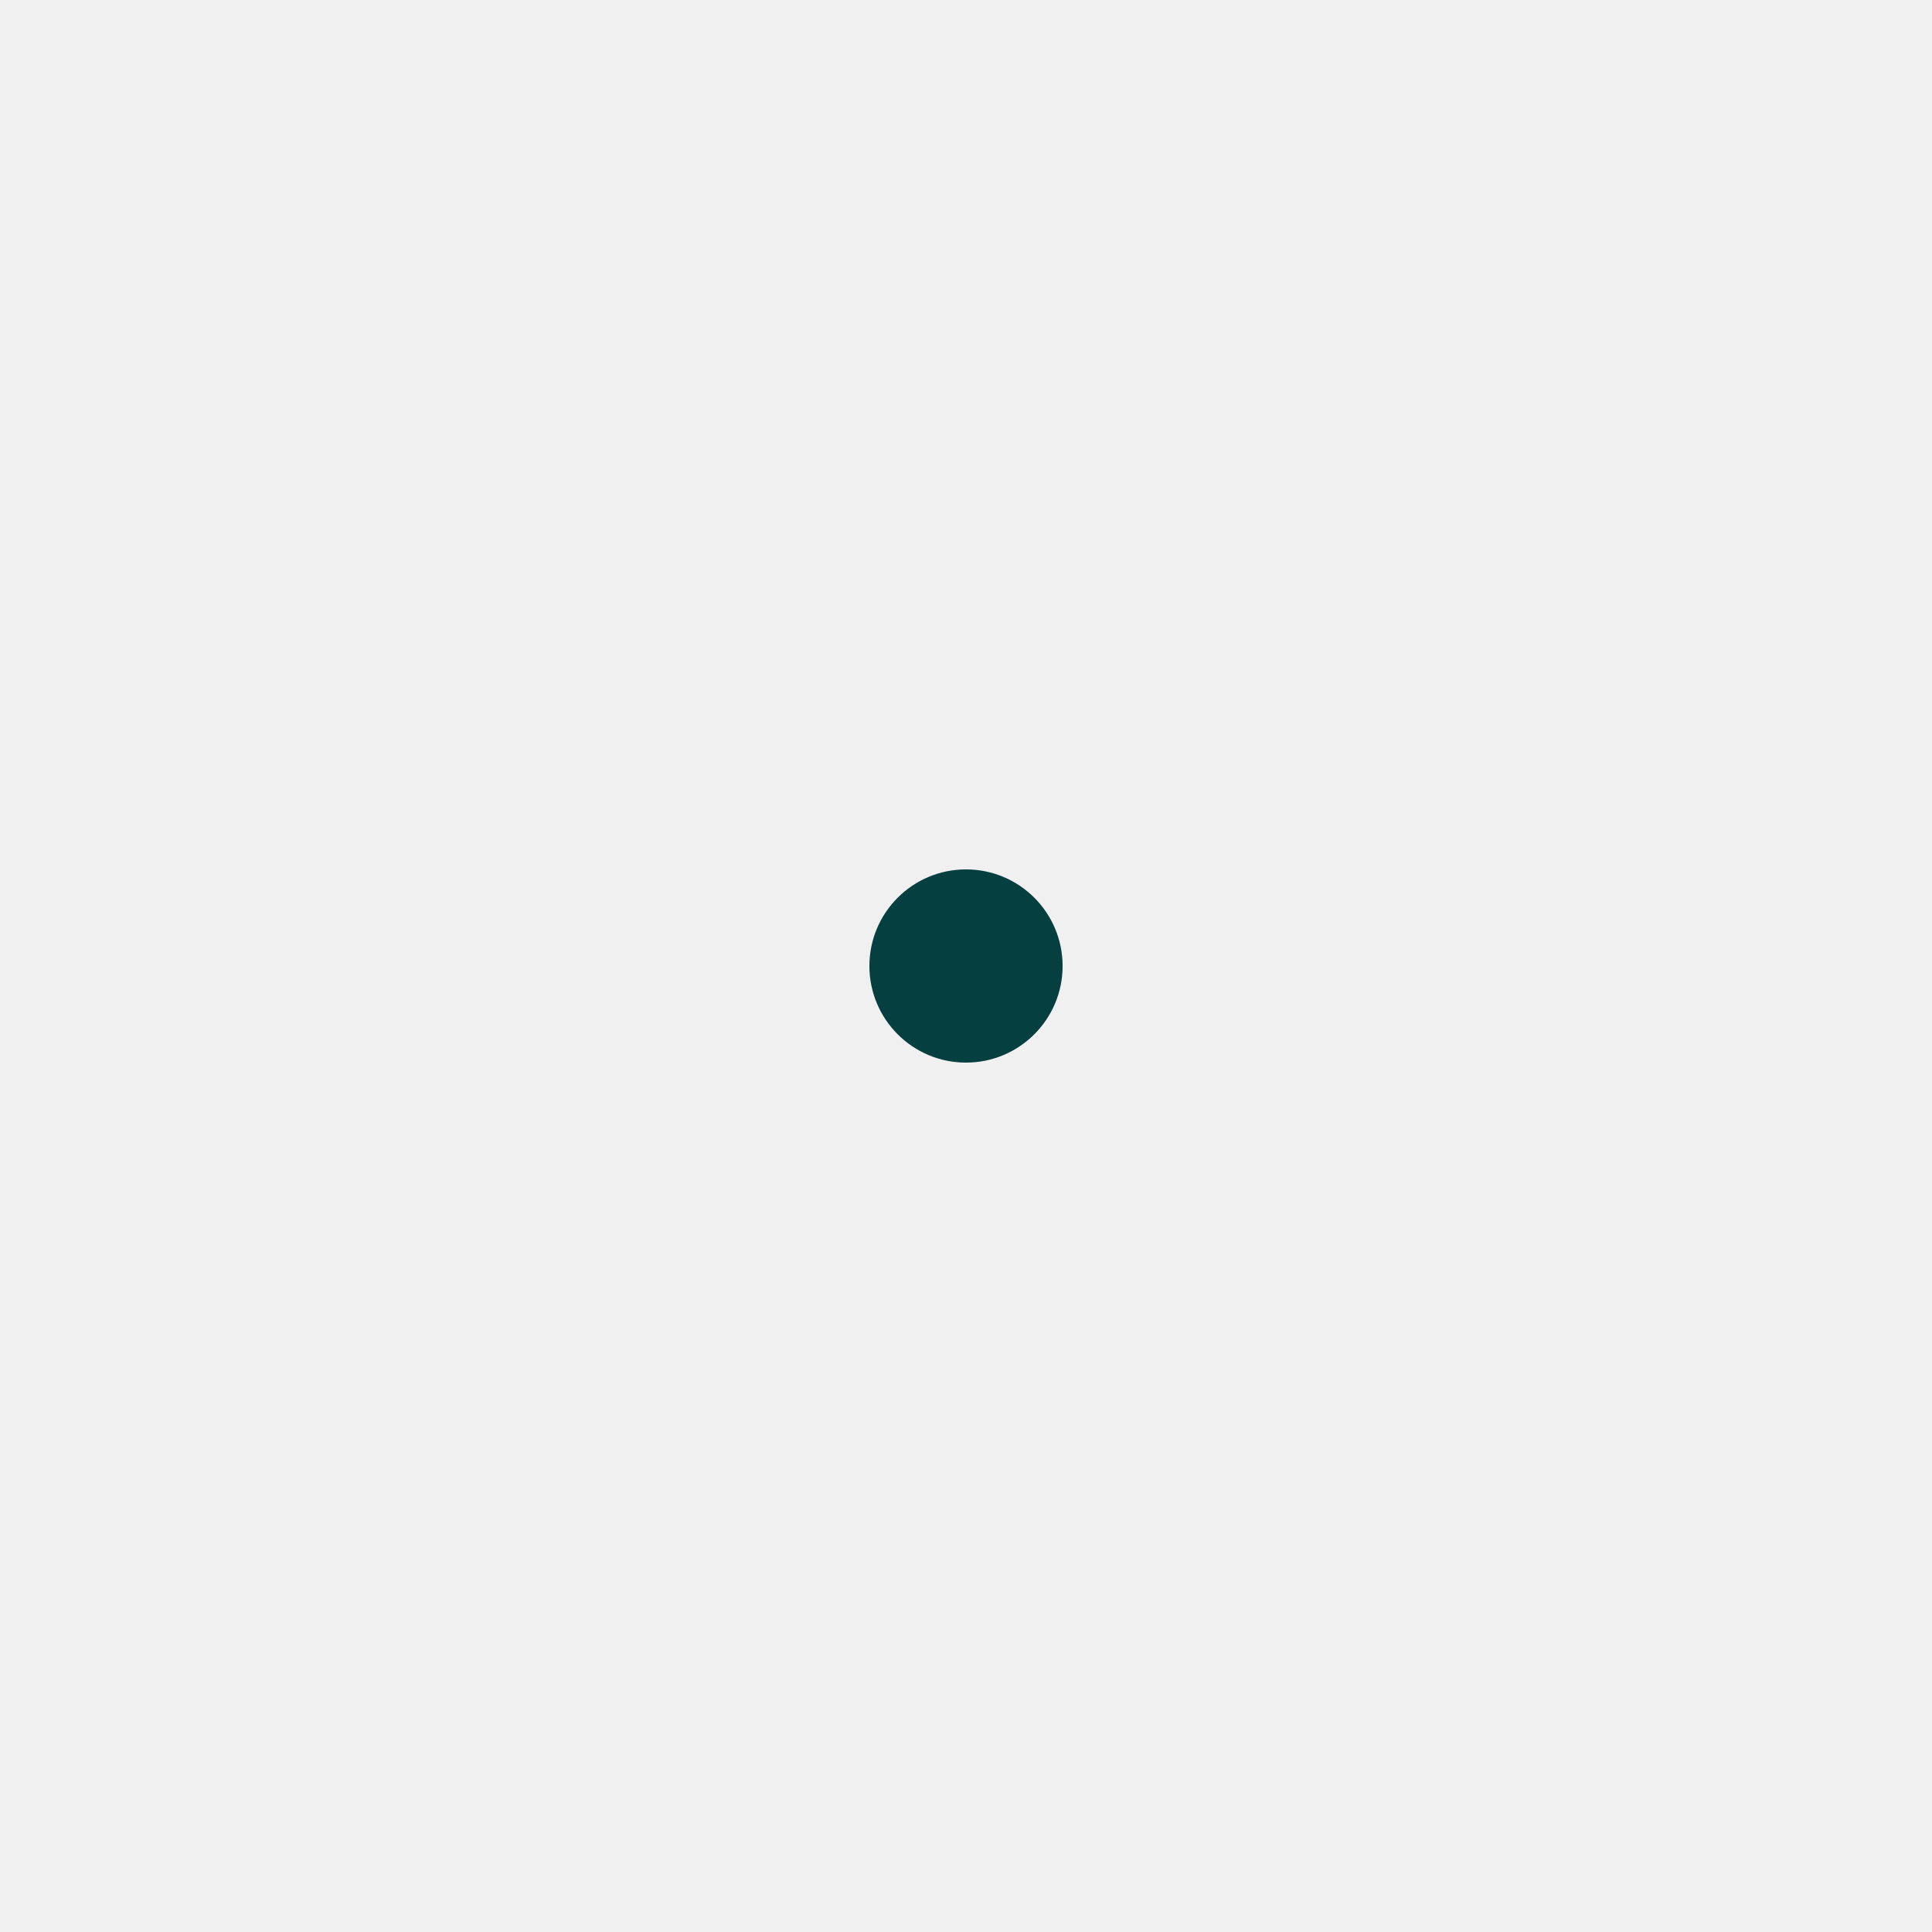
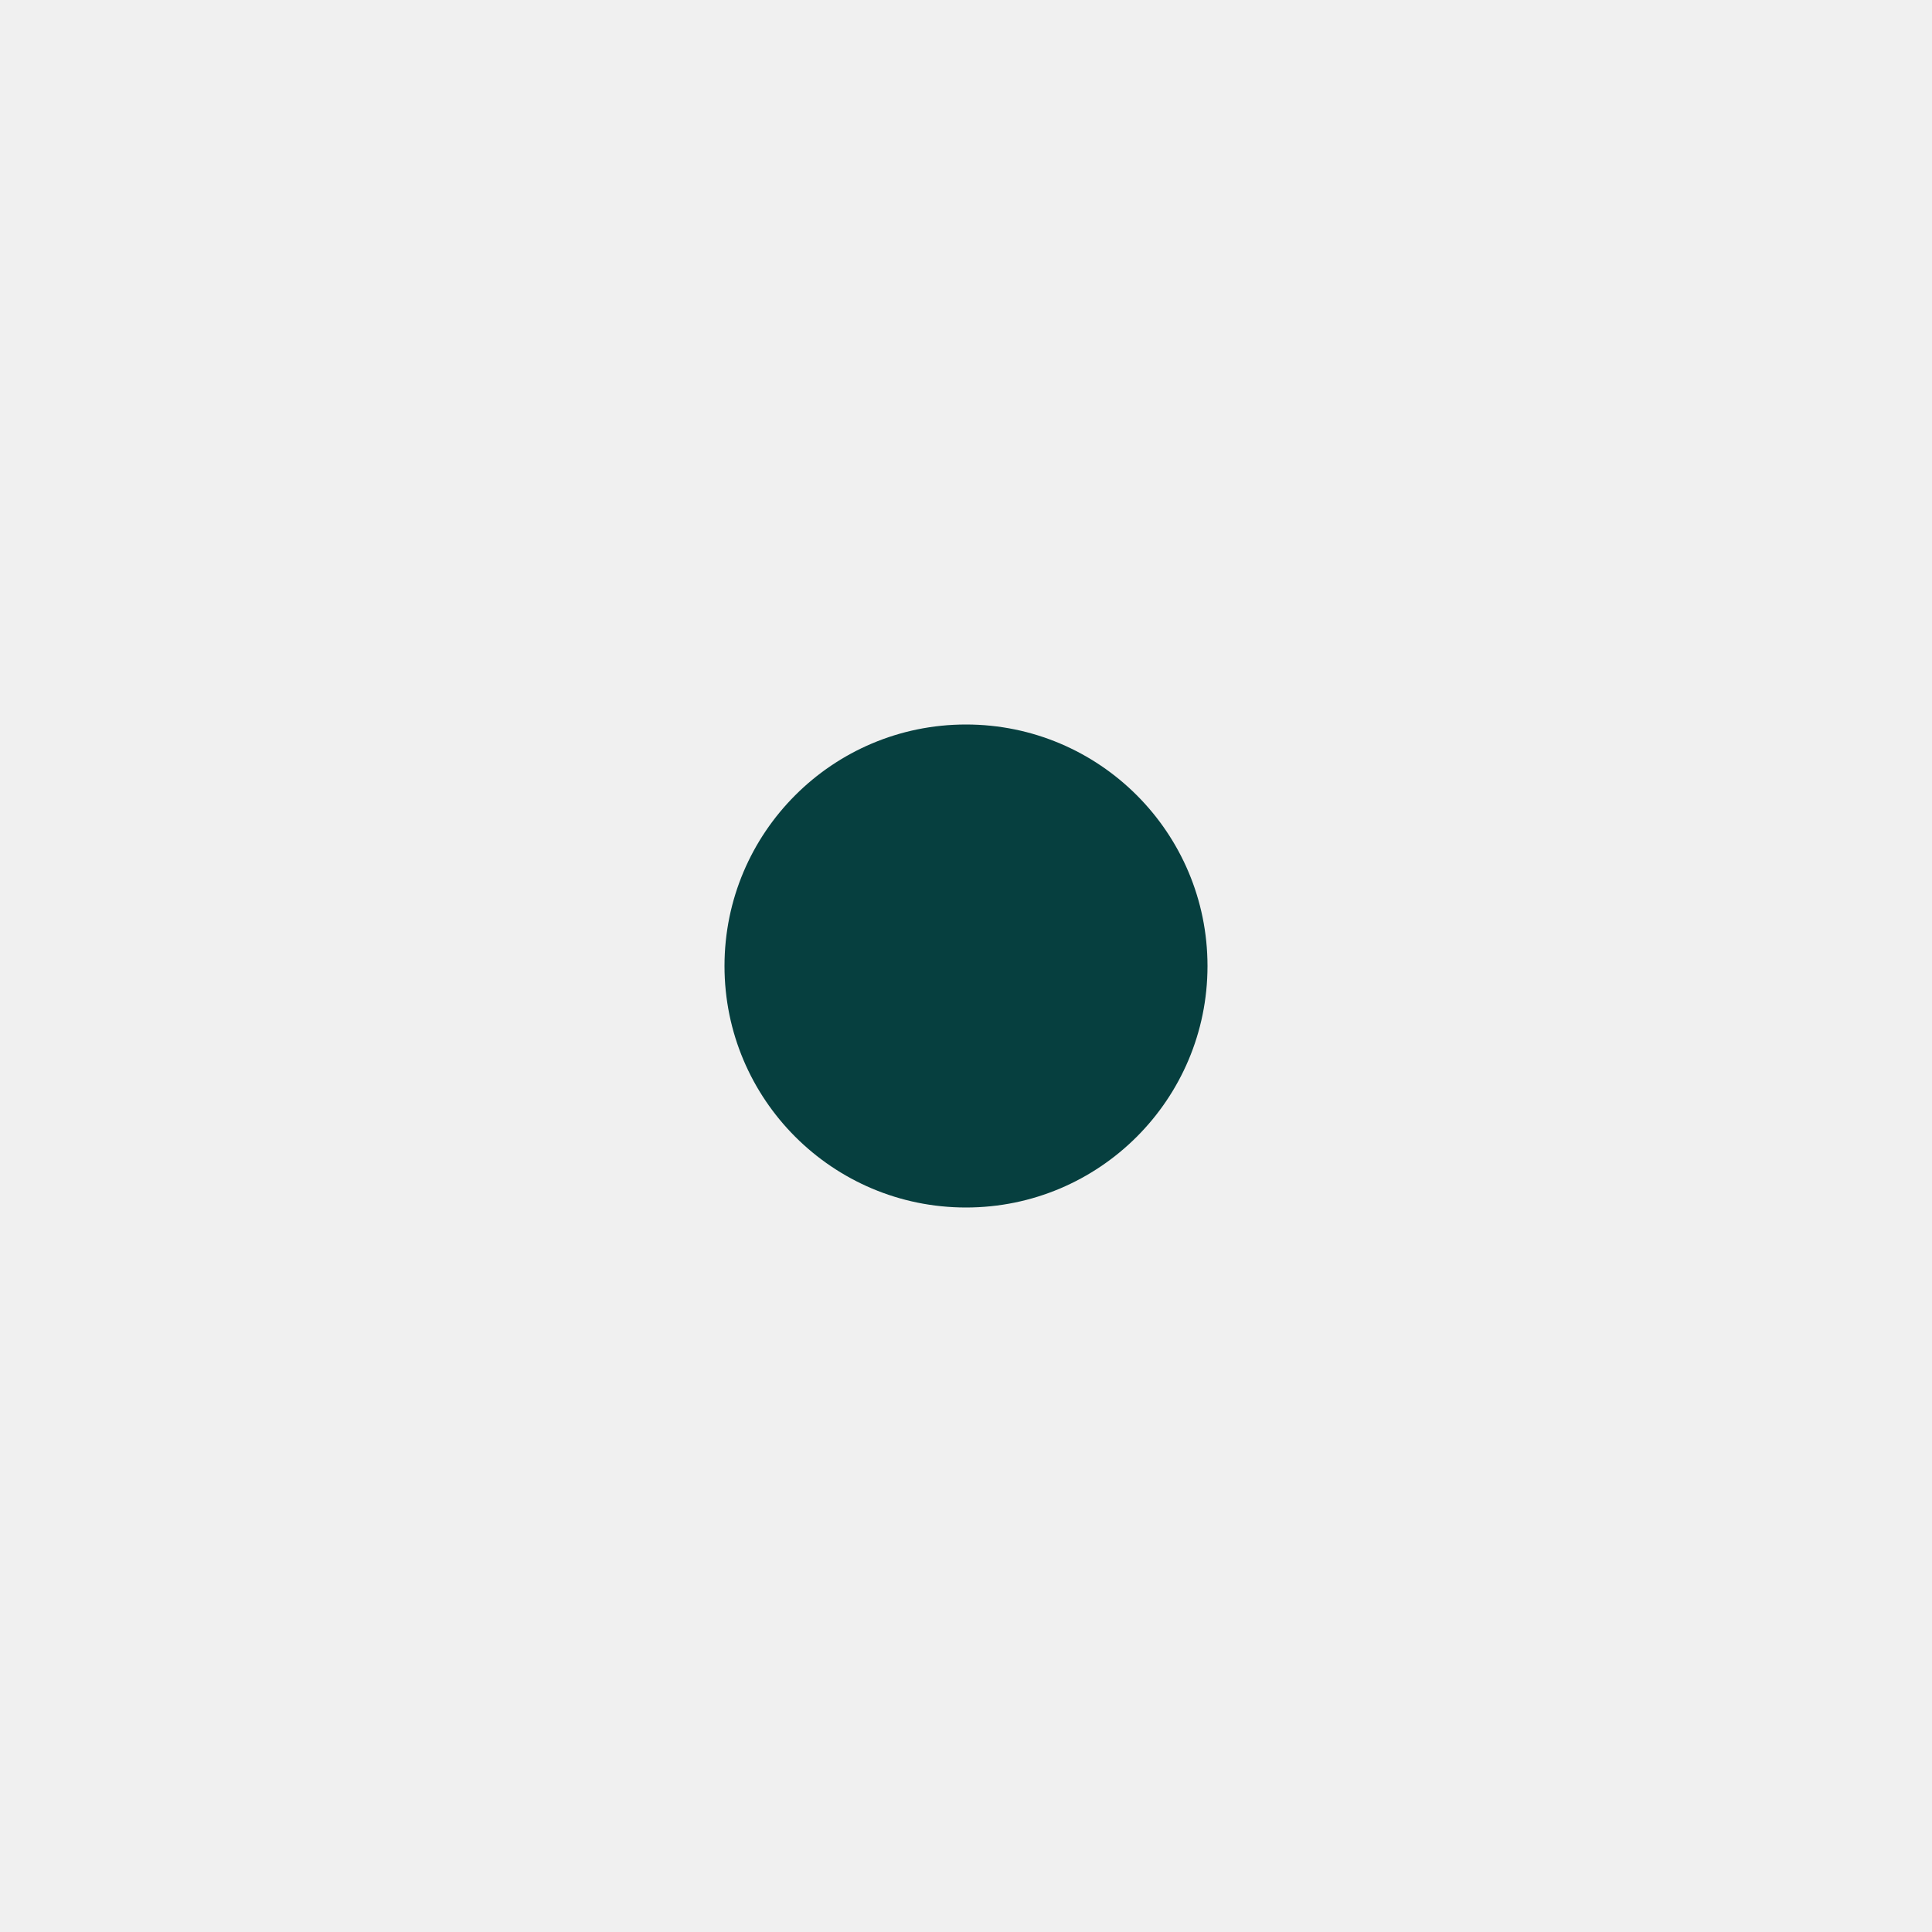
- <svg xmlns="http://www.w3.org/2000/svg" width="160" height="160" viewBox="0 0 160 160">
-   <svg x="72" y="72" width="16" height="16" viewBox="0 0 16 16">
+ <svg xmlns="http://www.w3.org/2000/svg" width="64" height="64" viewBox="0 0 64 64">
+   <svg x="24" y="24" width="16" height="16" viewBox="0 0 16 16" fill="none">
    <g clip-path="url(#clip0_34_7)">
      <rect width="16" height="16" rx="8" fill="#063F3F" />
    </g>
    <defs>
      <clipPath id="clip0_34_7">
        <rect width="16" height="16" rx="8" fill="white" />
      </clipPath>
    </defs>
  </svg>
</svg>
